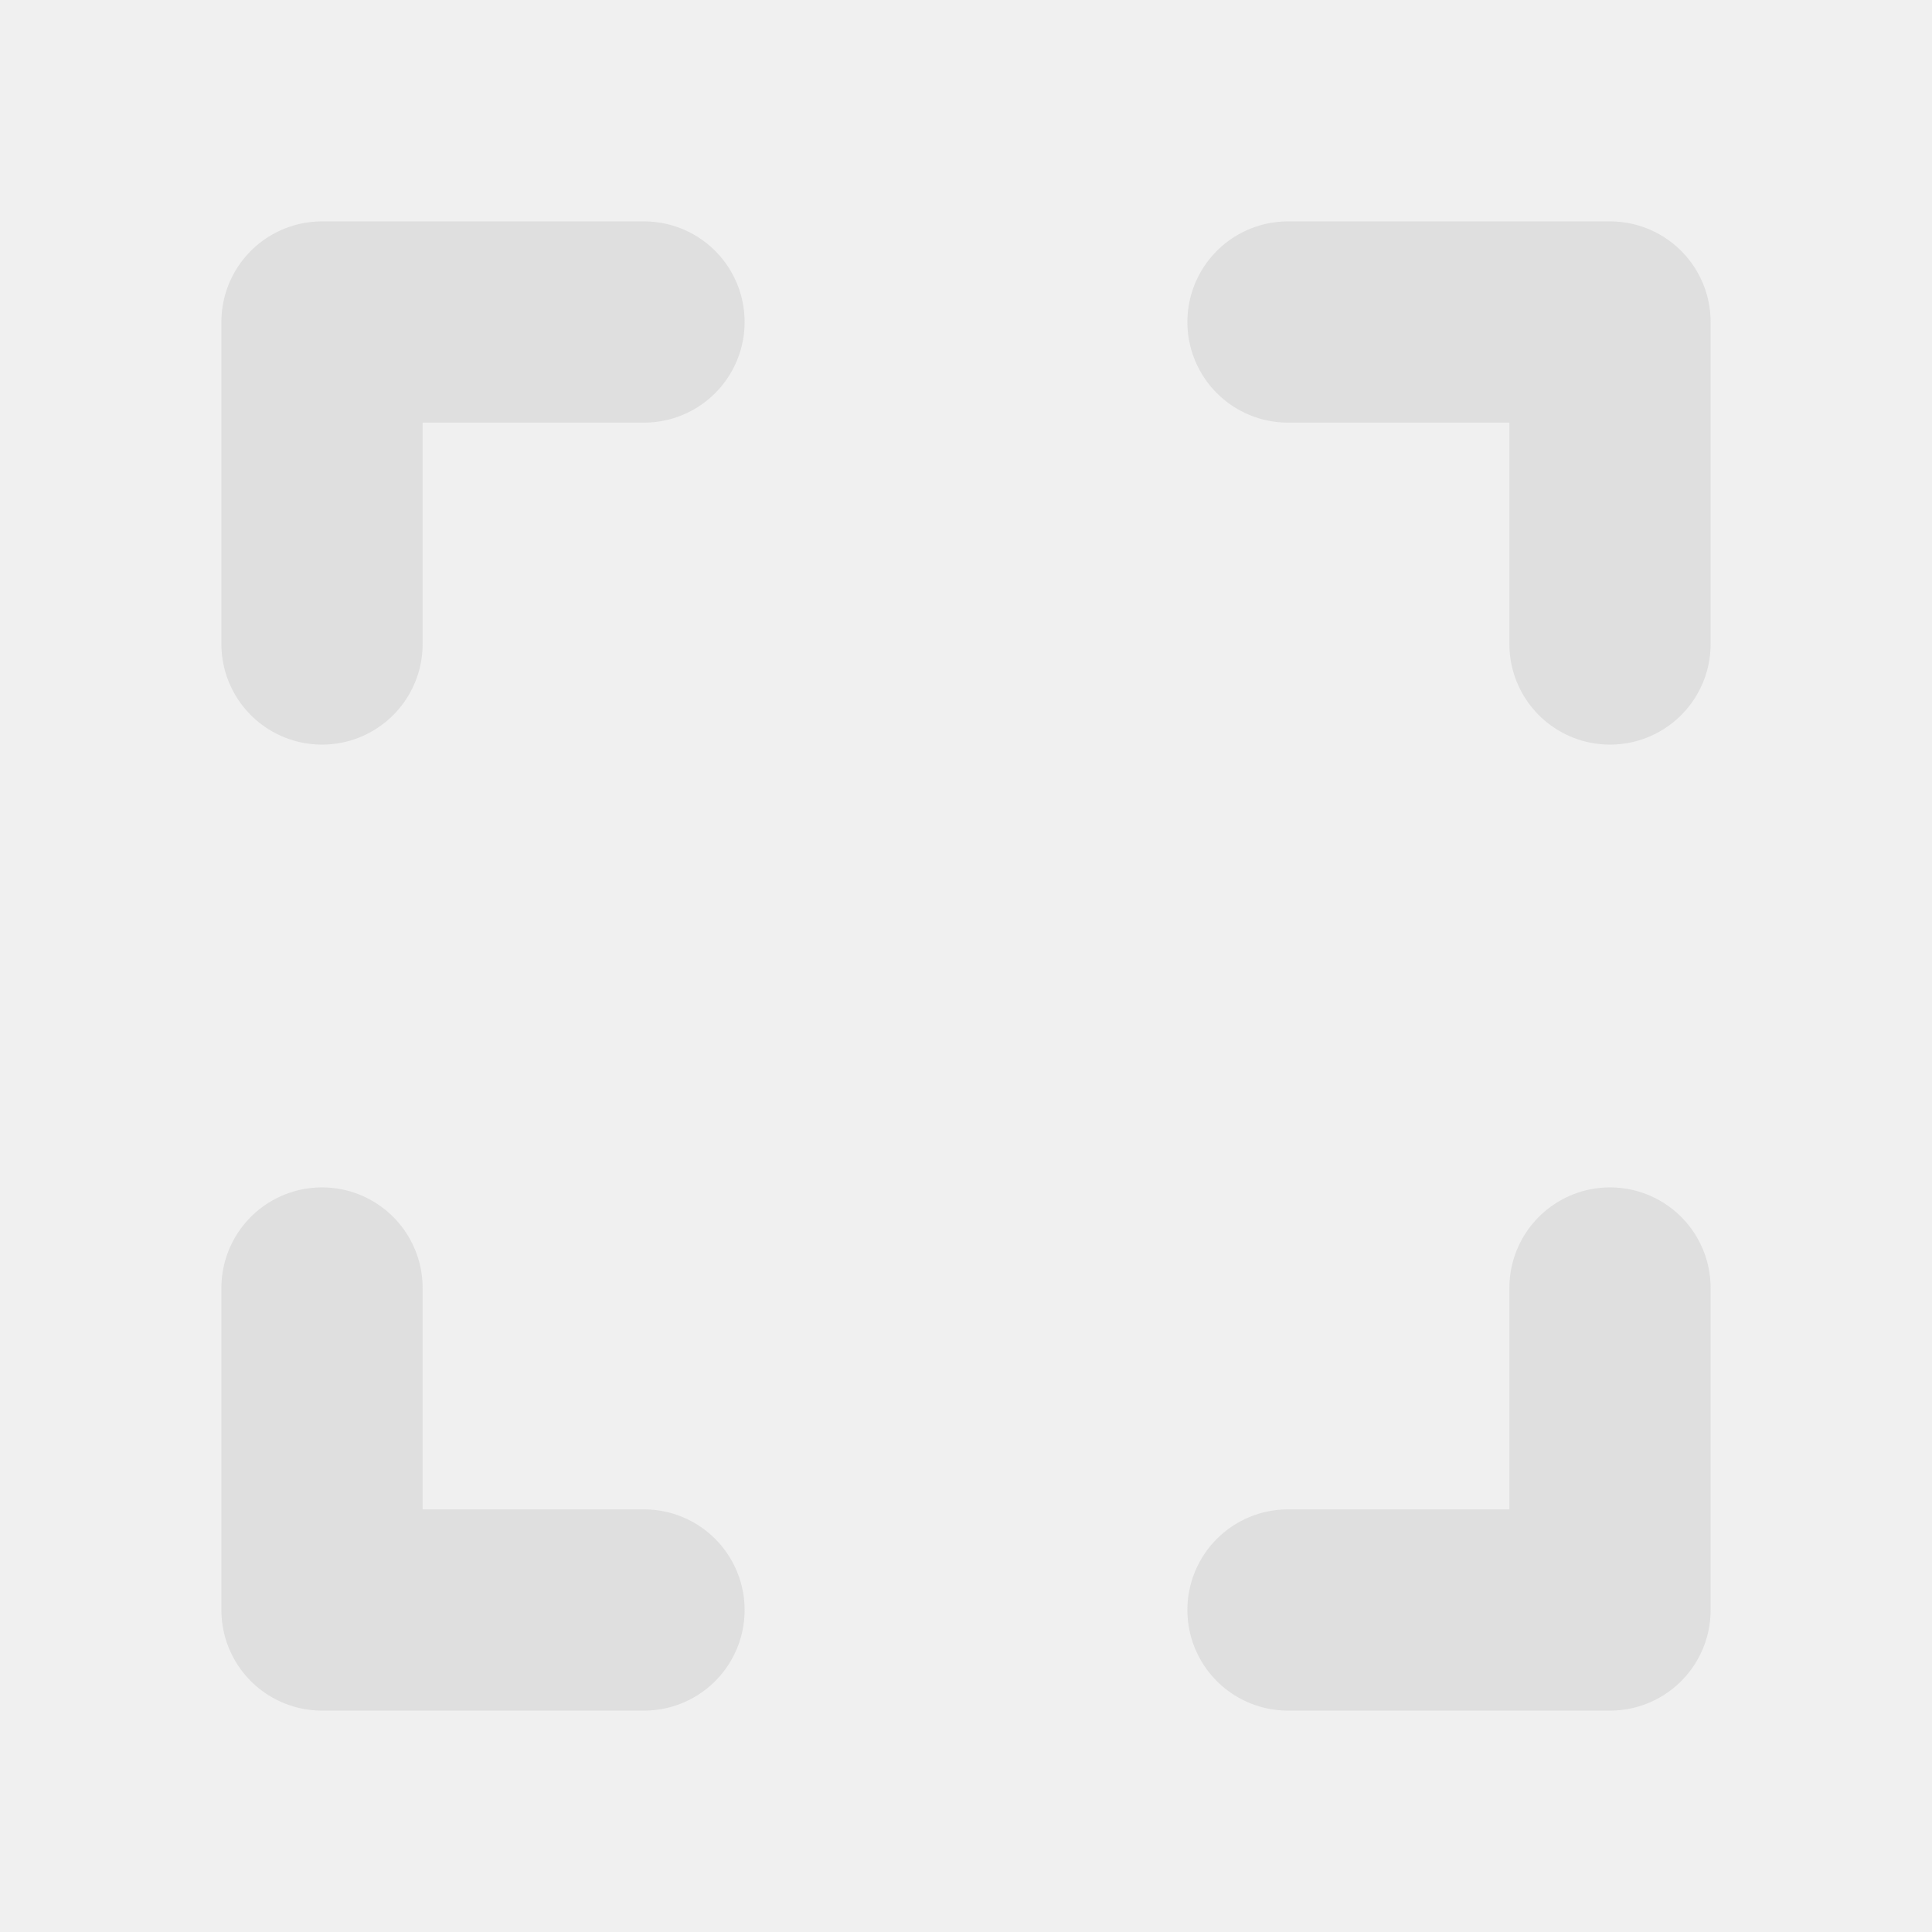
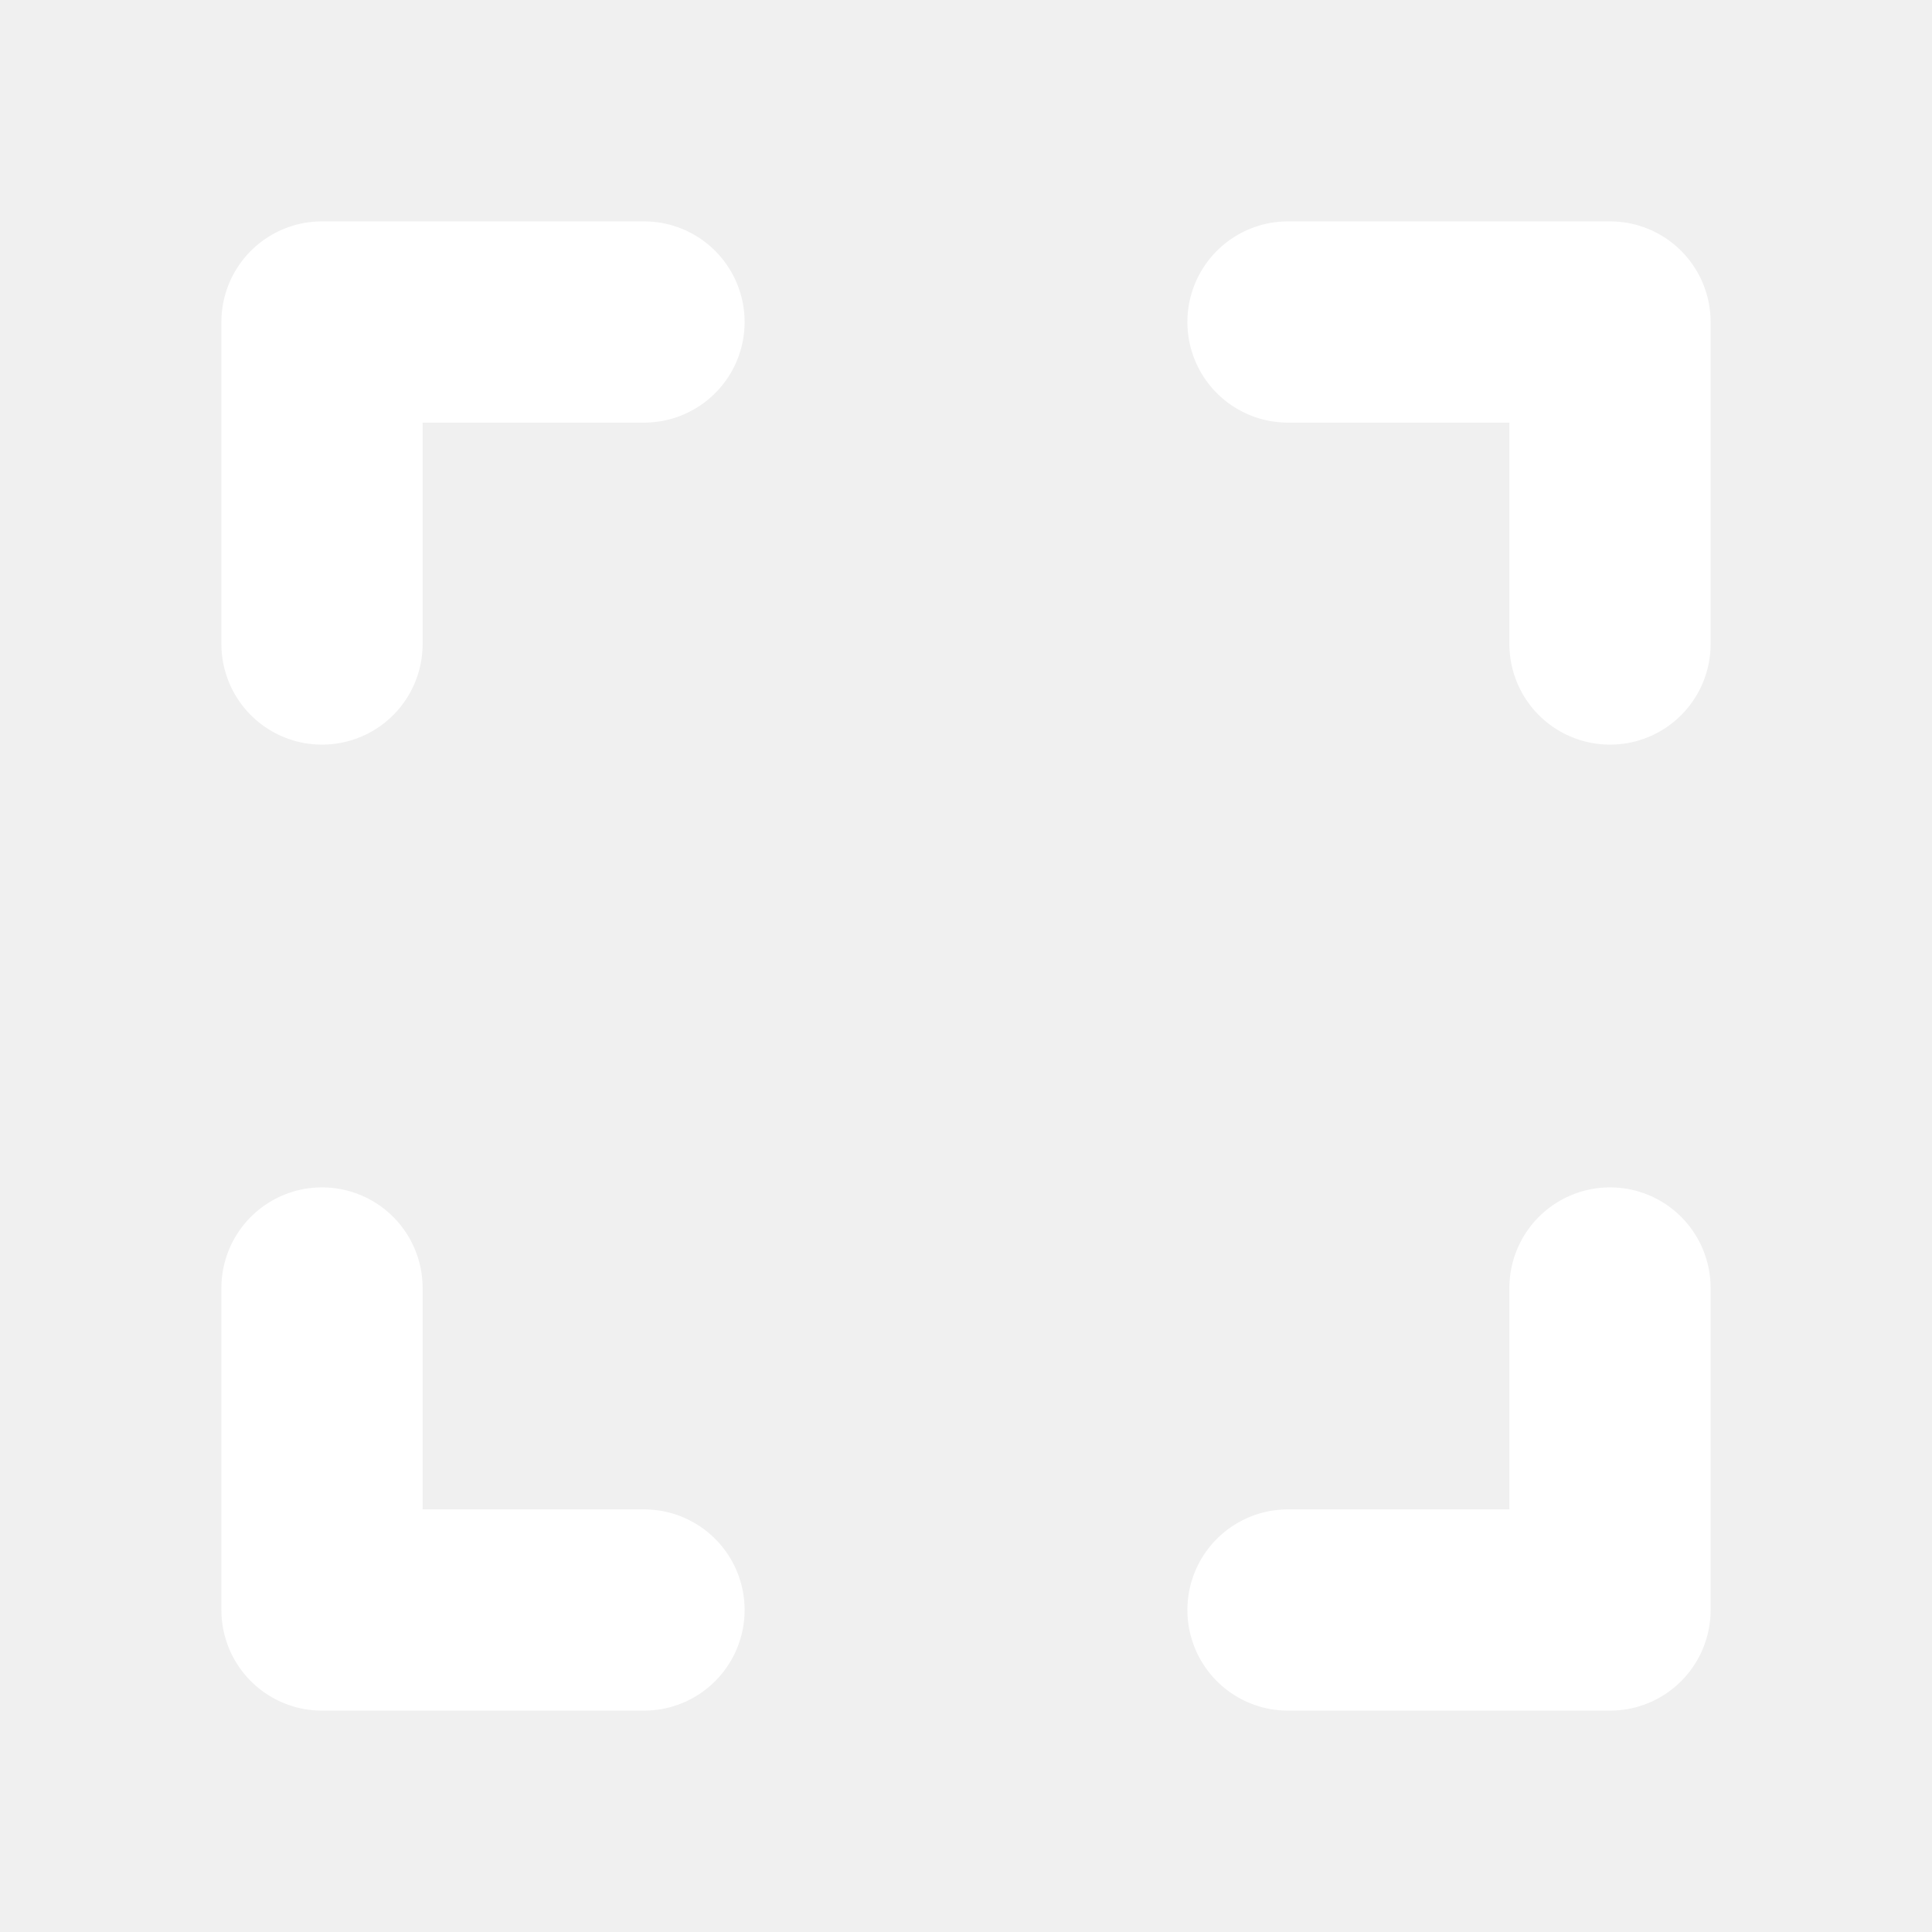
<svg xmlns="http://www.w3.org/2000/svg" width="24" height="24" viewBox="0 0 24 24" fill="none">
-   <path d="M 8 4 L 4 4 L 4 8" stroke="#dfdfdf" stroke-width="2.5" stroke-linecap="round" stroke-linejoin="round" fill="none" />
-   <path d="M 16 4 L 20 4 L 20 8" stroke="#dfdfdf" stroke-width="2.5" stroke-linecap="round" stroke-linejoin="round" fill="none" />
-   <path d="M 8 20 L 4 20 L 4 16" stroke="#dfdfdf" stroke-width="2.5" stroke-linecap="round" stroke-linejoin="round" fill="none" />
-   <path d="M 16 20 L 20 20 L 20 16" stroke="#dfdfdf" stroke-width="2.5" stroke-linecap="round" stroke-linejoin="round" fill="none" />
+   <path d="M 8 4 L 4 4 L 4 8" stroke="#ffffff" stroke-width="2.5" stroke-linecap="round" stroke-linejoin="round" fill="none" />
+   <path d="M 16 4 L 20 4 L 20 8" stroke="#ffffff" stroke-width="2.5" stroke-linecap="round" stroke-linejoin="round" fill="none" />
+   <path d="M 8 20 L 4 20 L 4 16" stroke="#ffffff" stroke-width="2.5" stroke-linecap="round" stroke-linejoin="round" fill="none" />
+   <path d="M 16 20 L 20 20 L 20 16" stroke="#ffffff" stroke-width="2.5" stroke-linecap="round" stroke-linejoin="round" fill="none" />
</svg>
